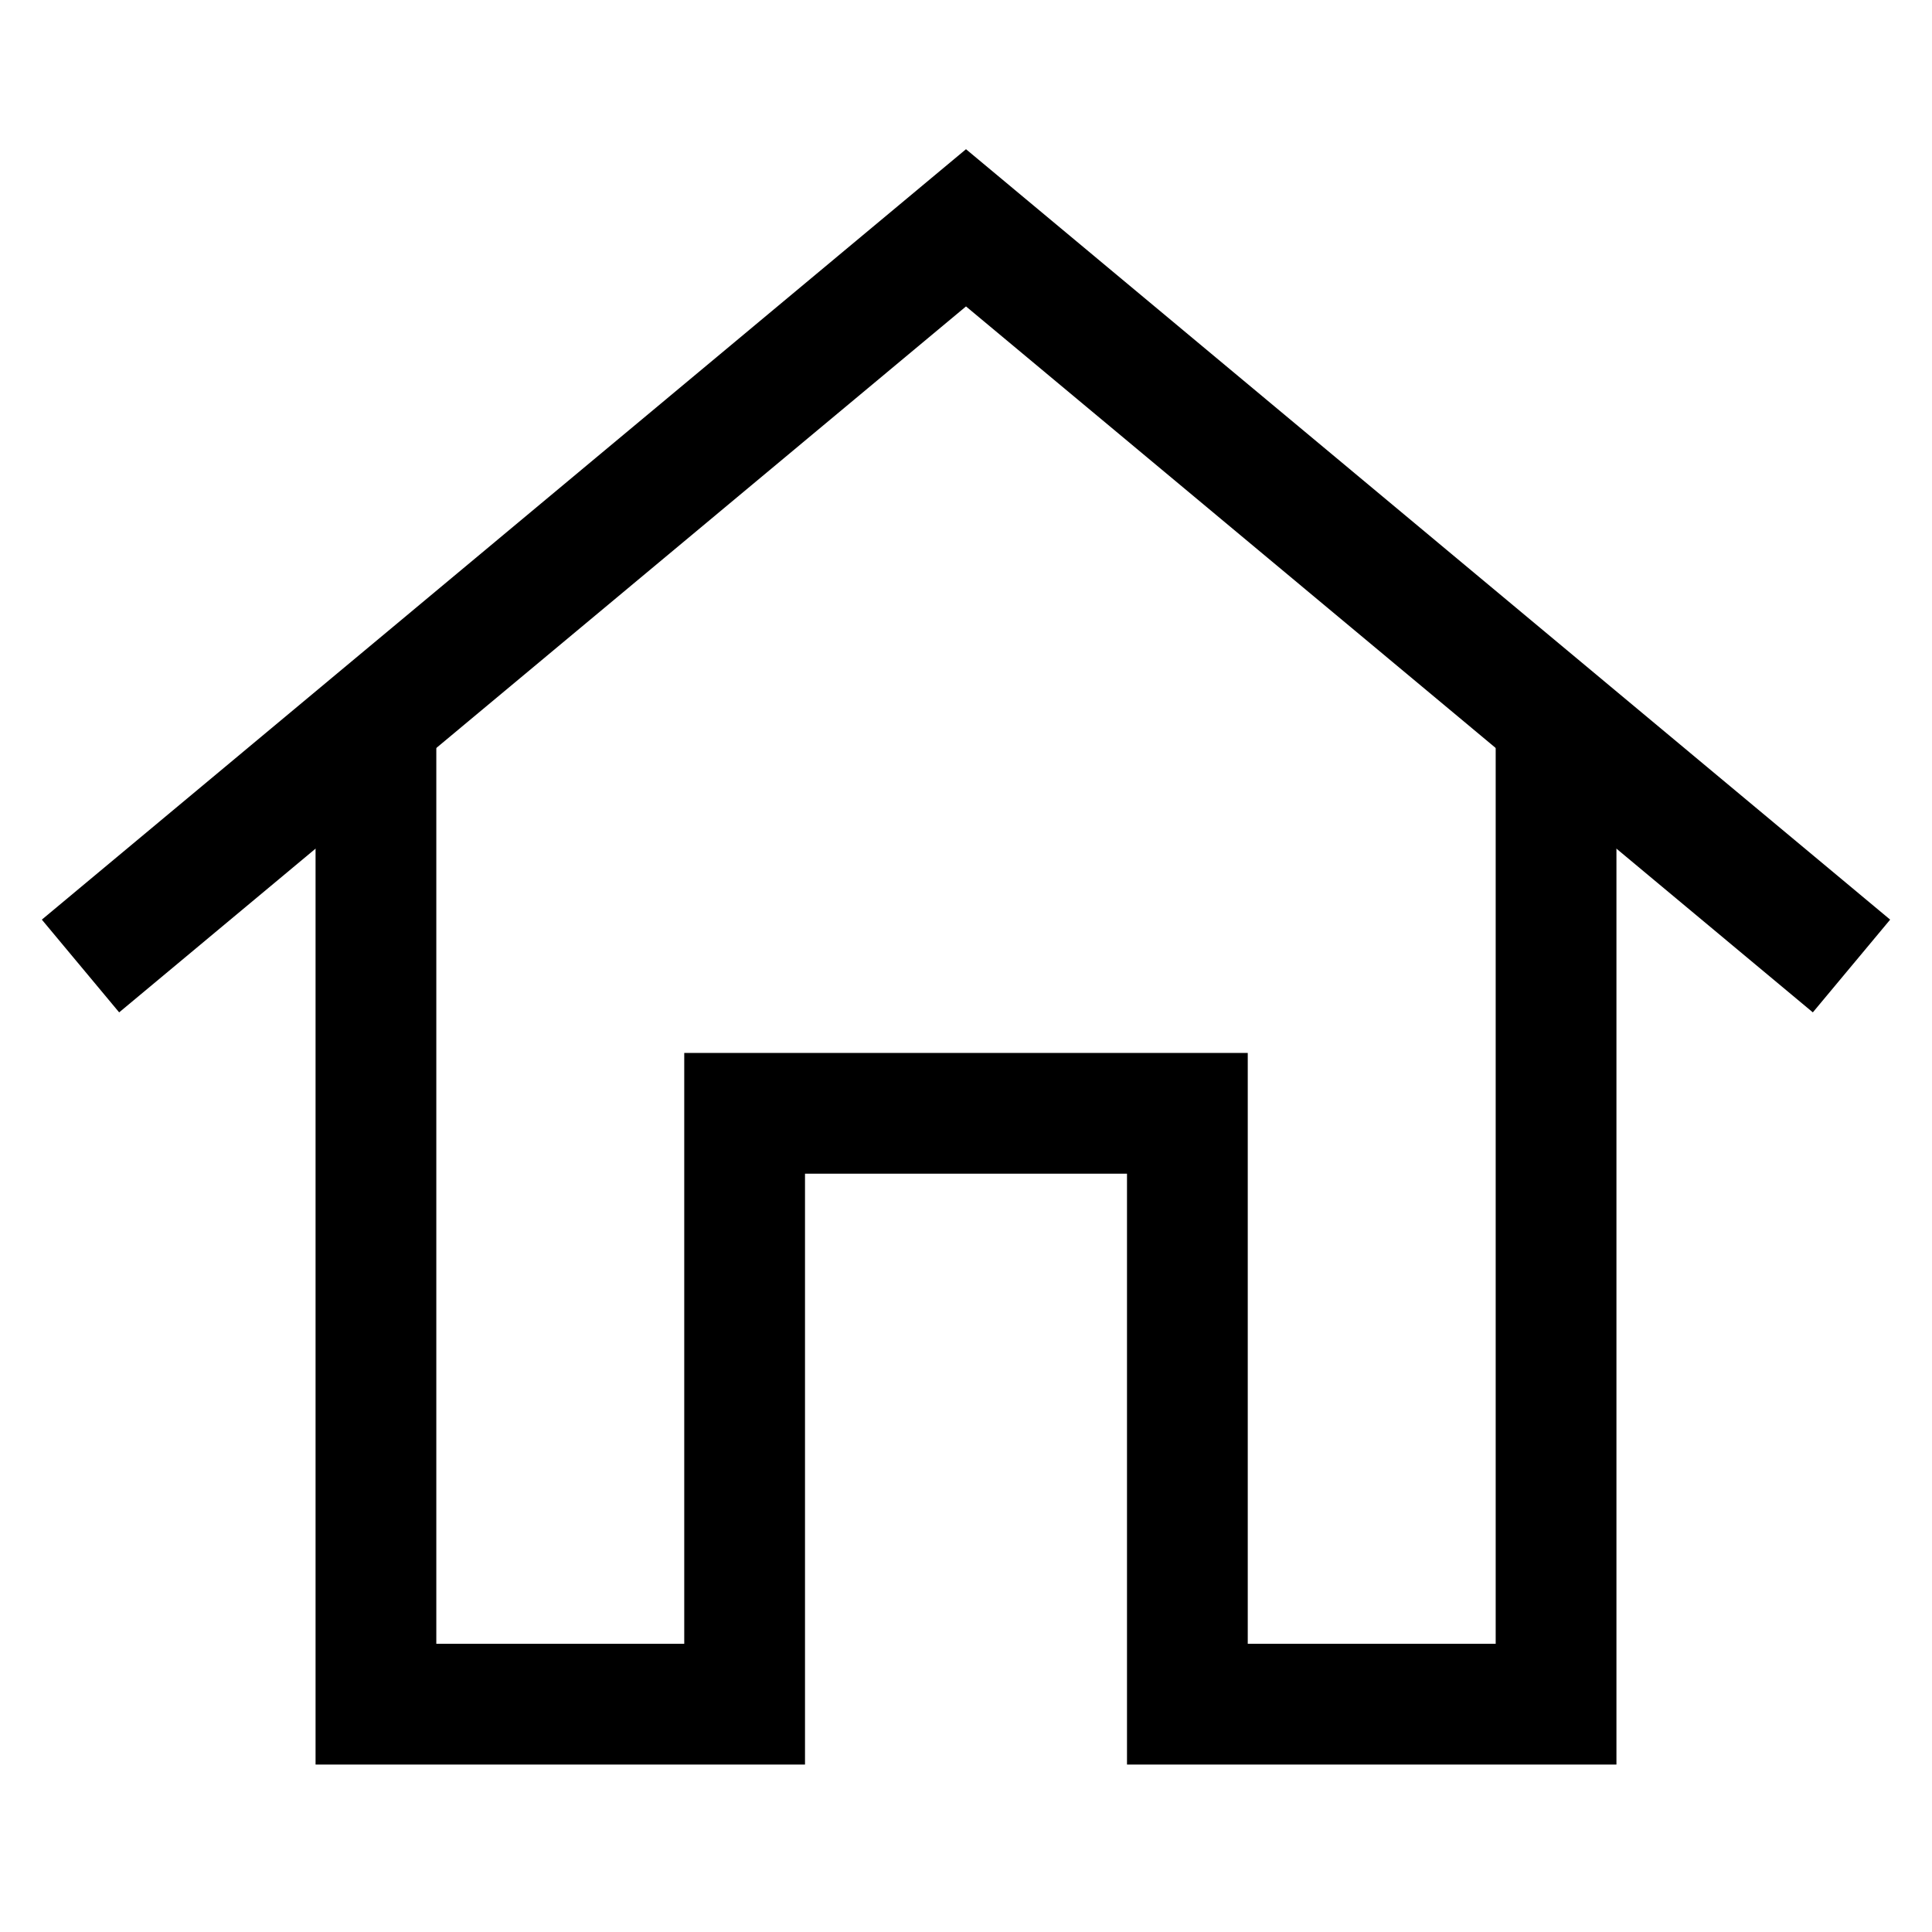
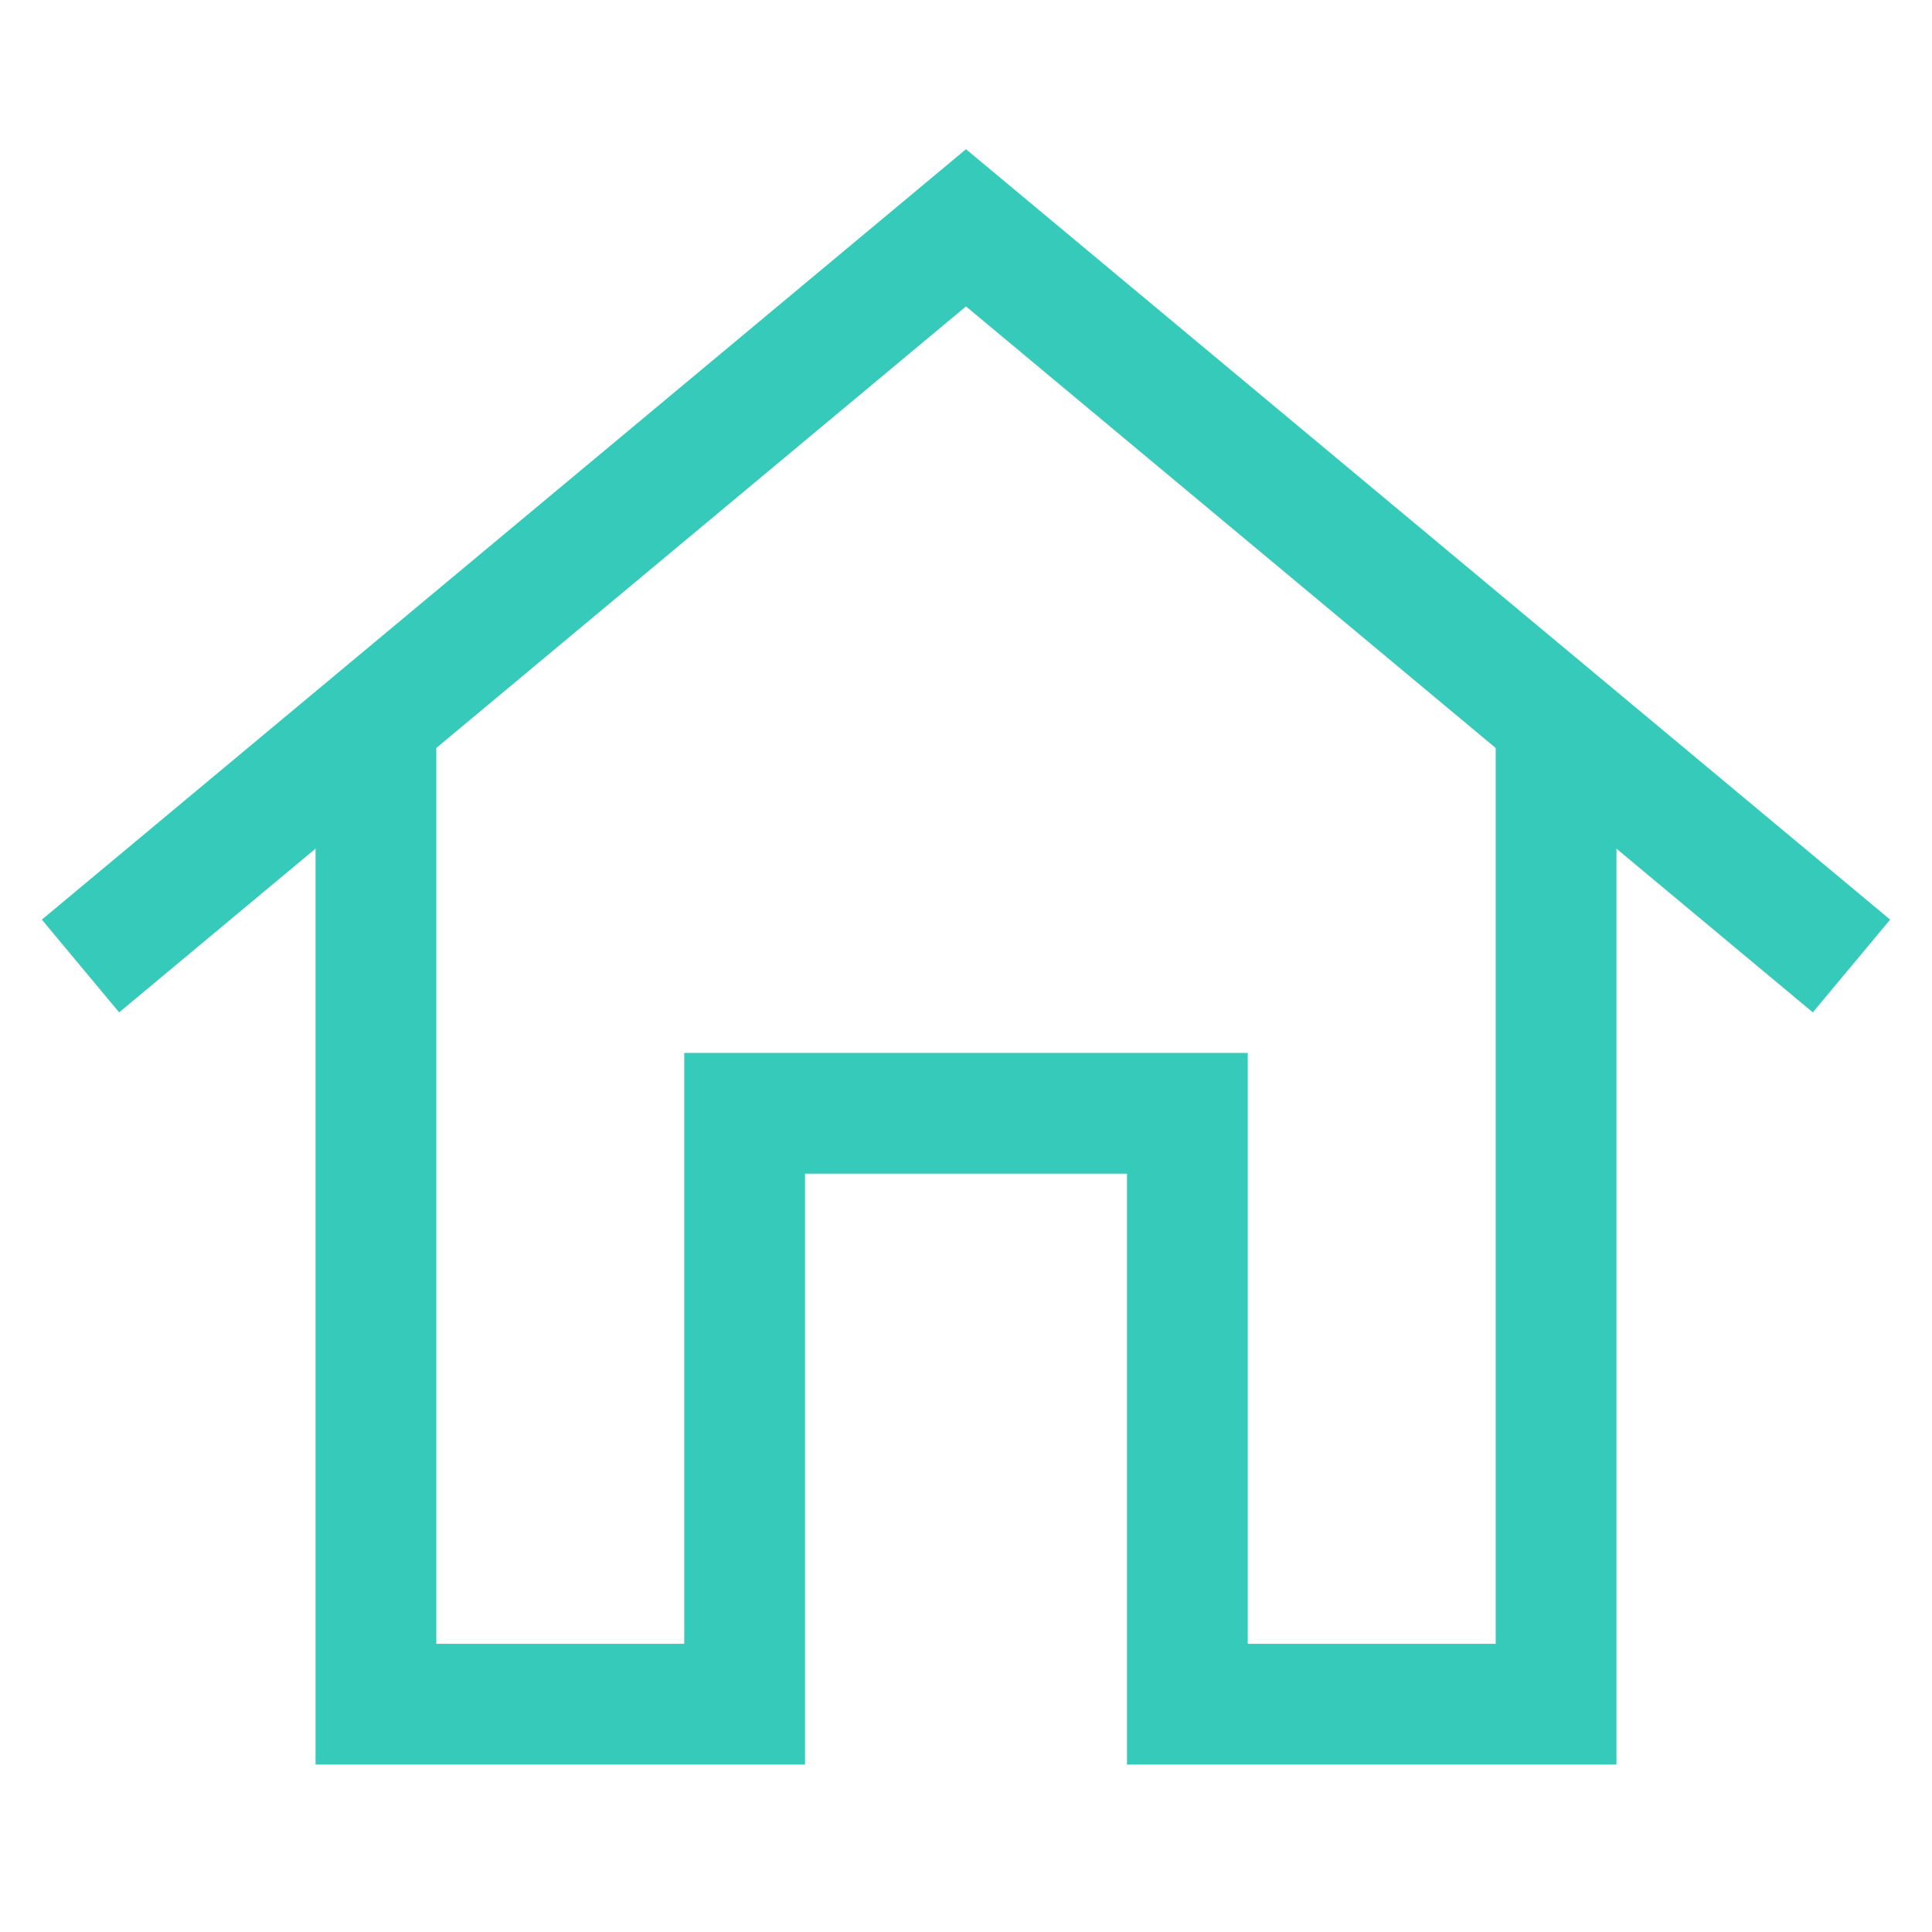
- <svg xmlns="http://www.w3.org/2000/svg" id="Layer_1" data-name="Layer 1" viewBox="0 0 24 24" stroke-width="1.5" width="24" height="24" color="#000000">
+ <svg xmlns="http://www.w3.org/2000/svg" id="Layer_1" data-name="Layer 1" viewBox="0 0 24 24" stroke-width="1.5" width="24" height="24" color="#36caba">
  <defs>
    <style>.cls-6374f8d9b67f094e4896c637-1{fill:none;stroke:currentColor;stroke-miterlimit:10;}</style>
  </defs>
  <polyline class="cls-6374f8d9b67f094e4896c637-1" points="1 12 12 2.83 23 12" />
  <polyline class="cls-6374f8d9b67f094e4896c637-1" points="19.33 9.25 19.33 21.17 14.75 21.17 14.75 13.83 9.25 13.83 9.25 21.17 4.67 21.17 4.67 9.25" />
</svg>
